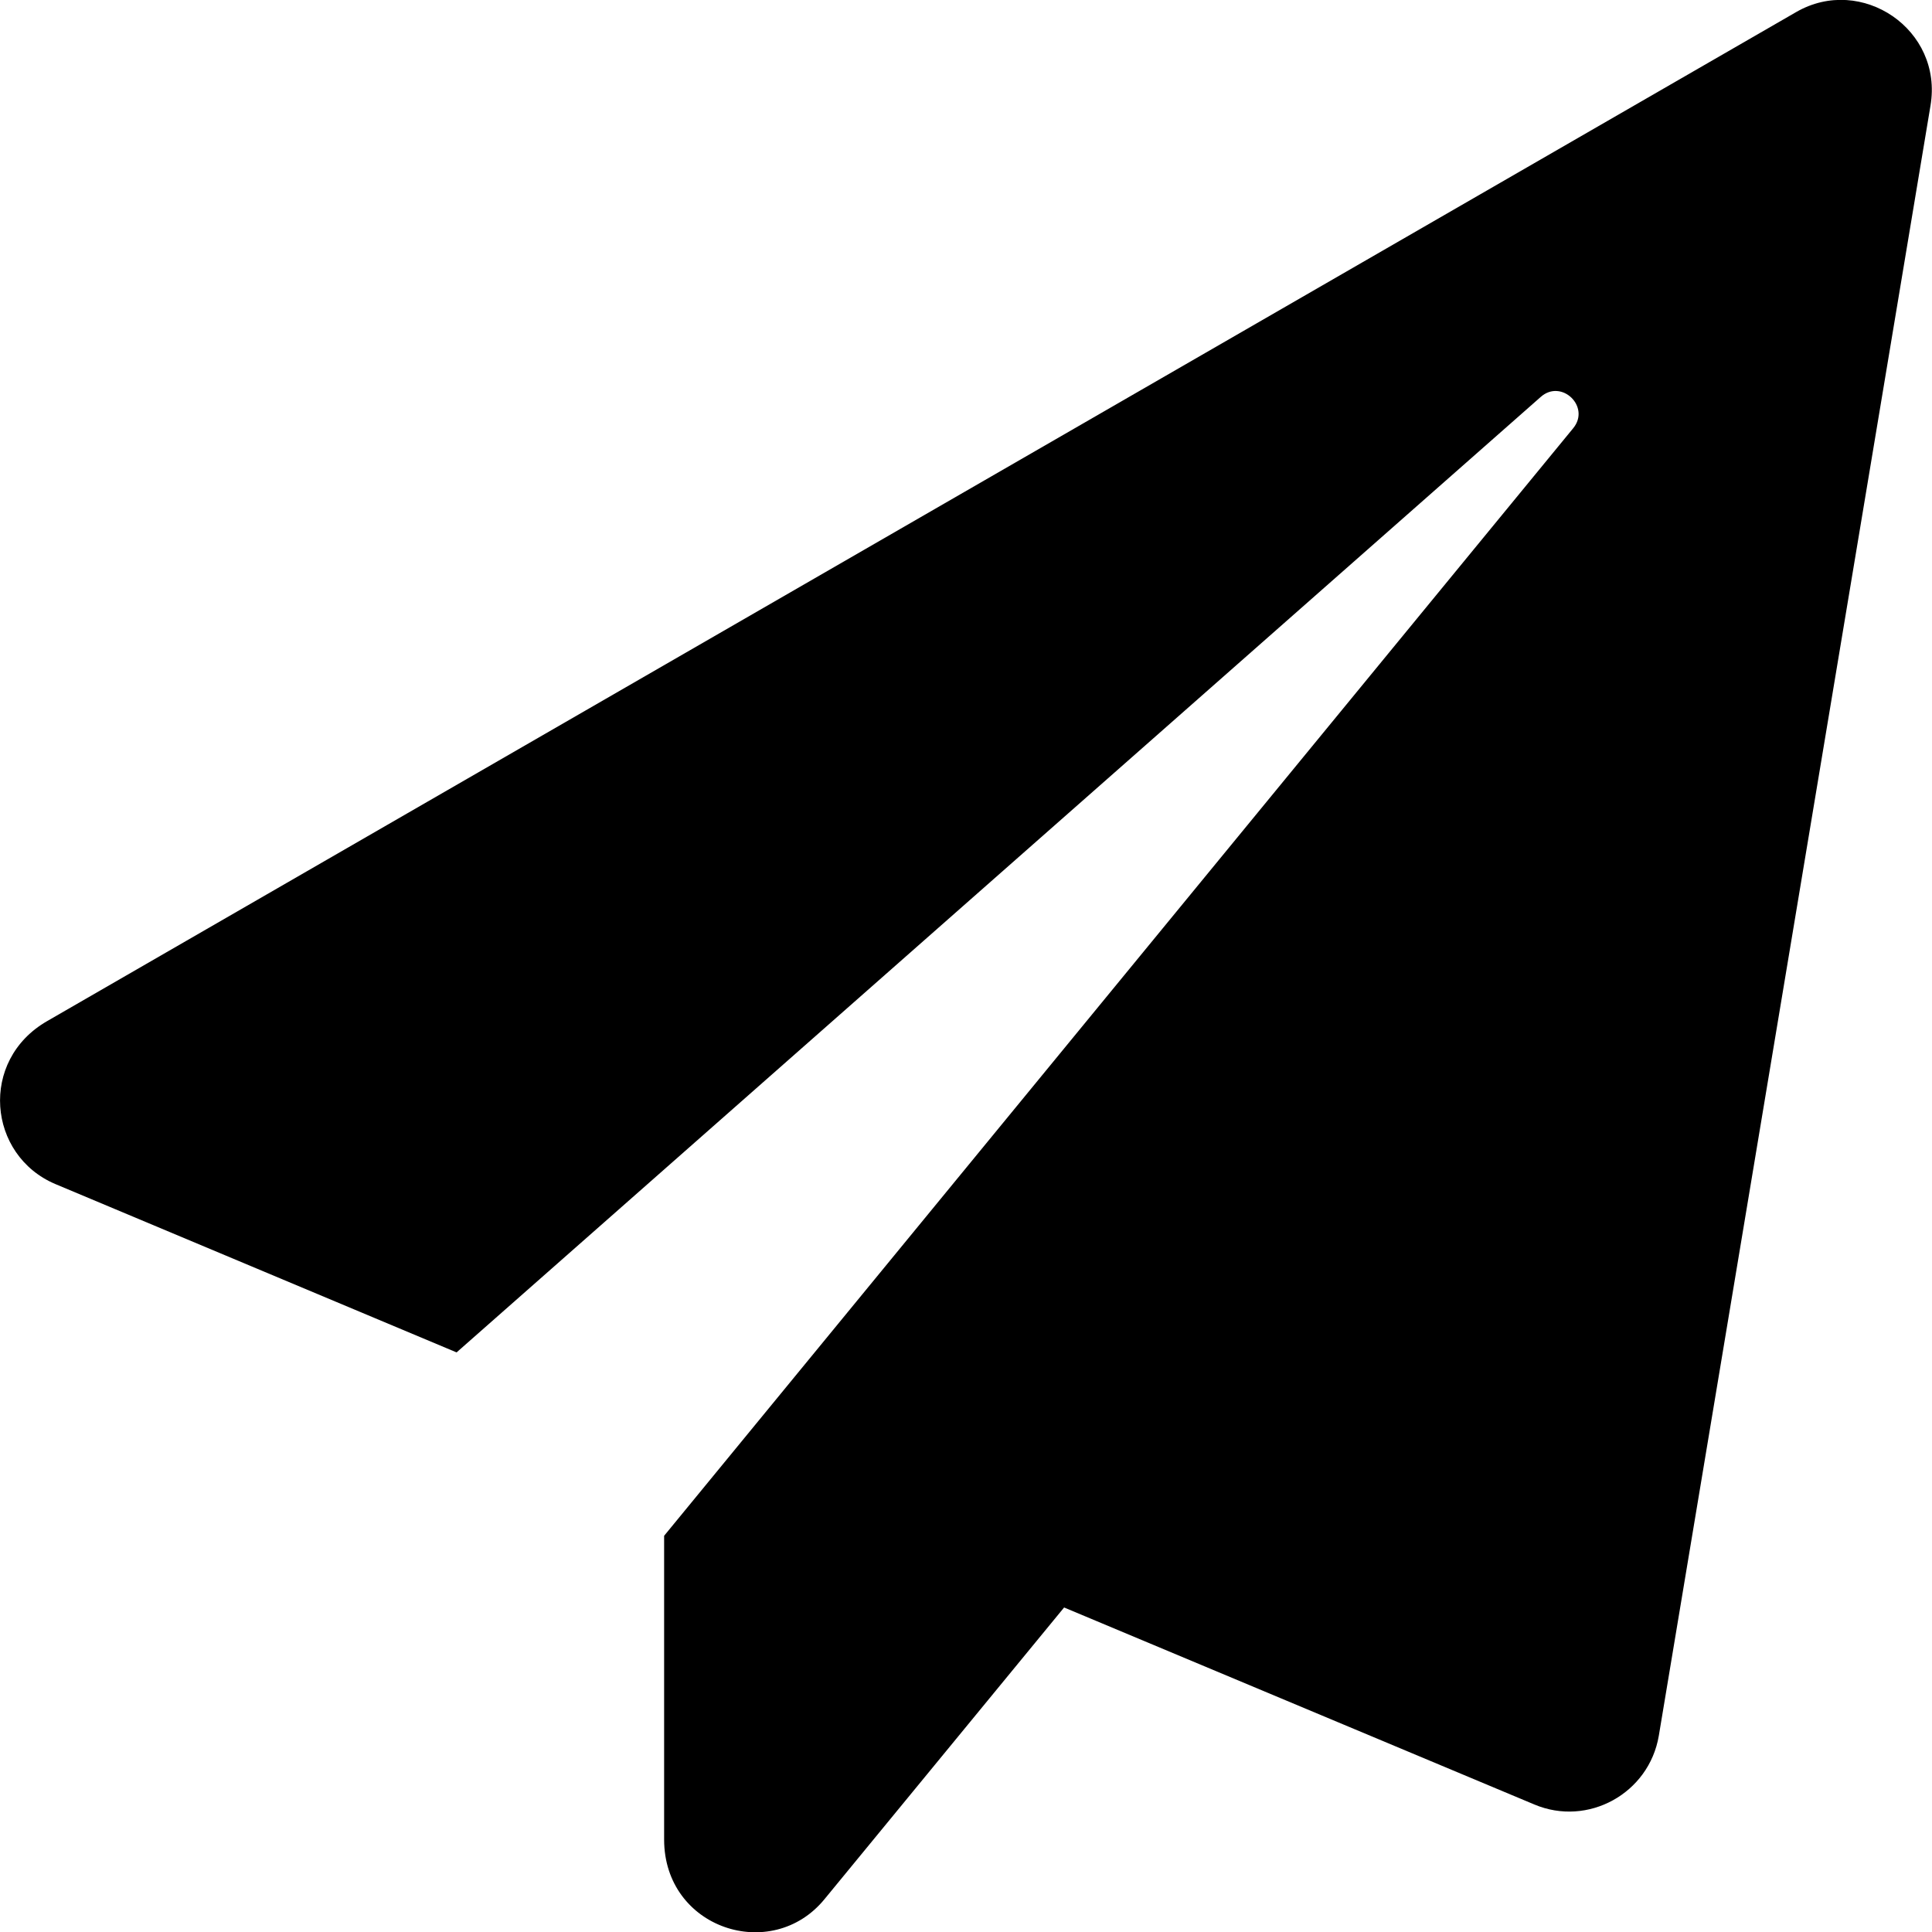
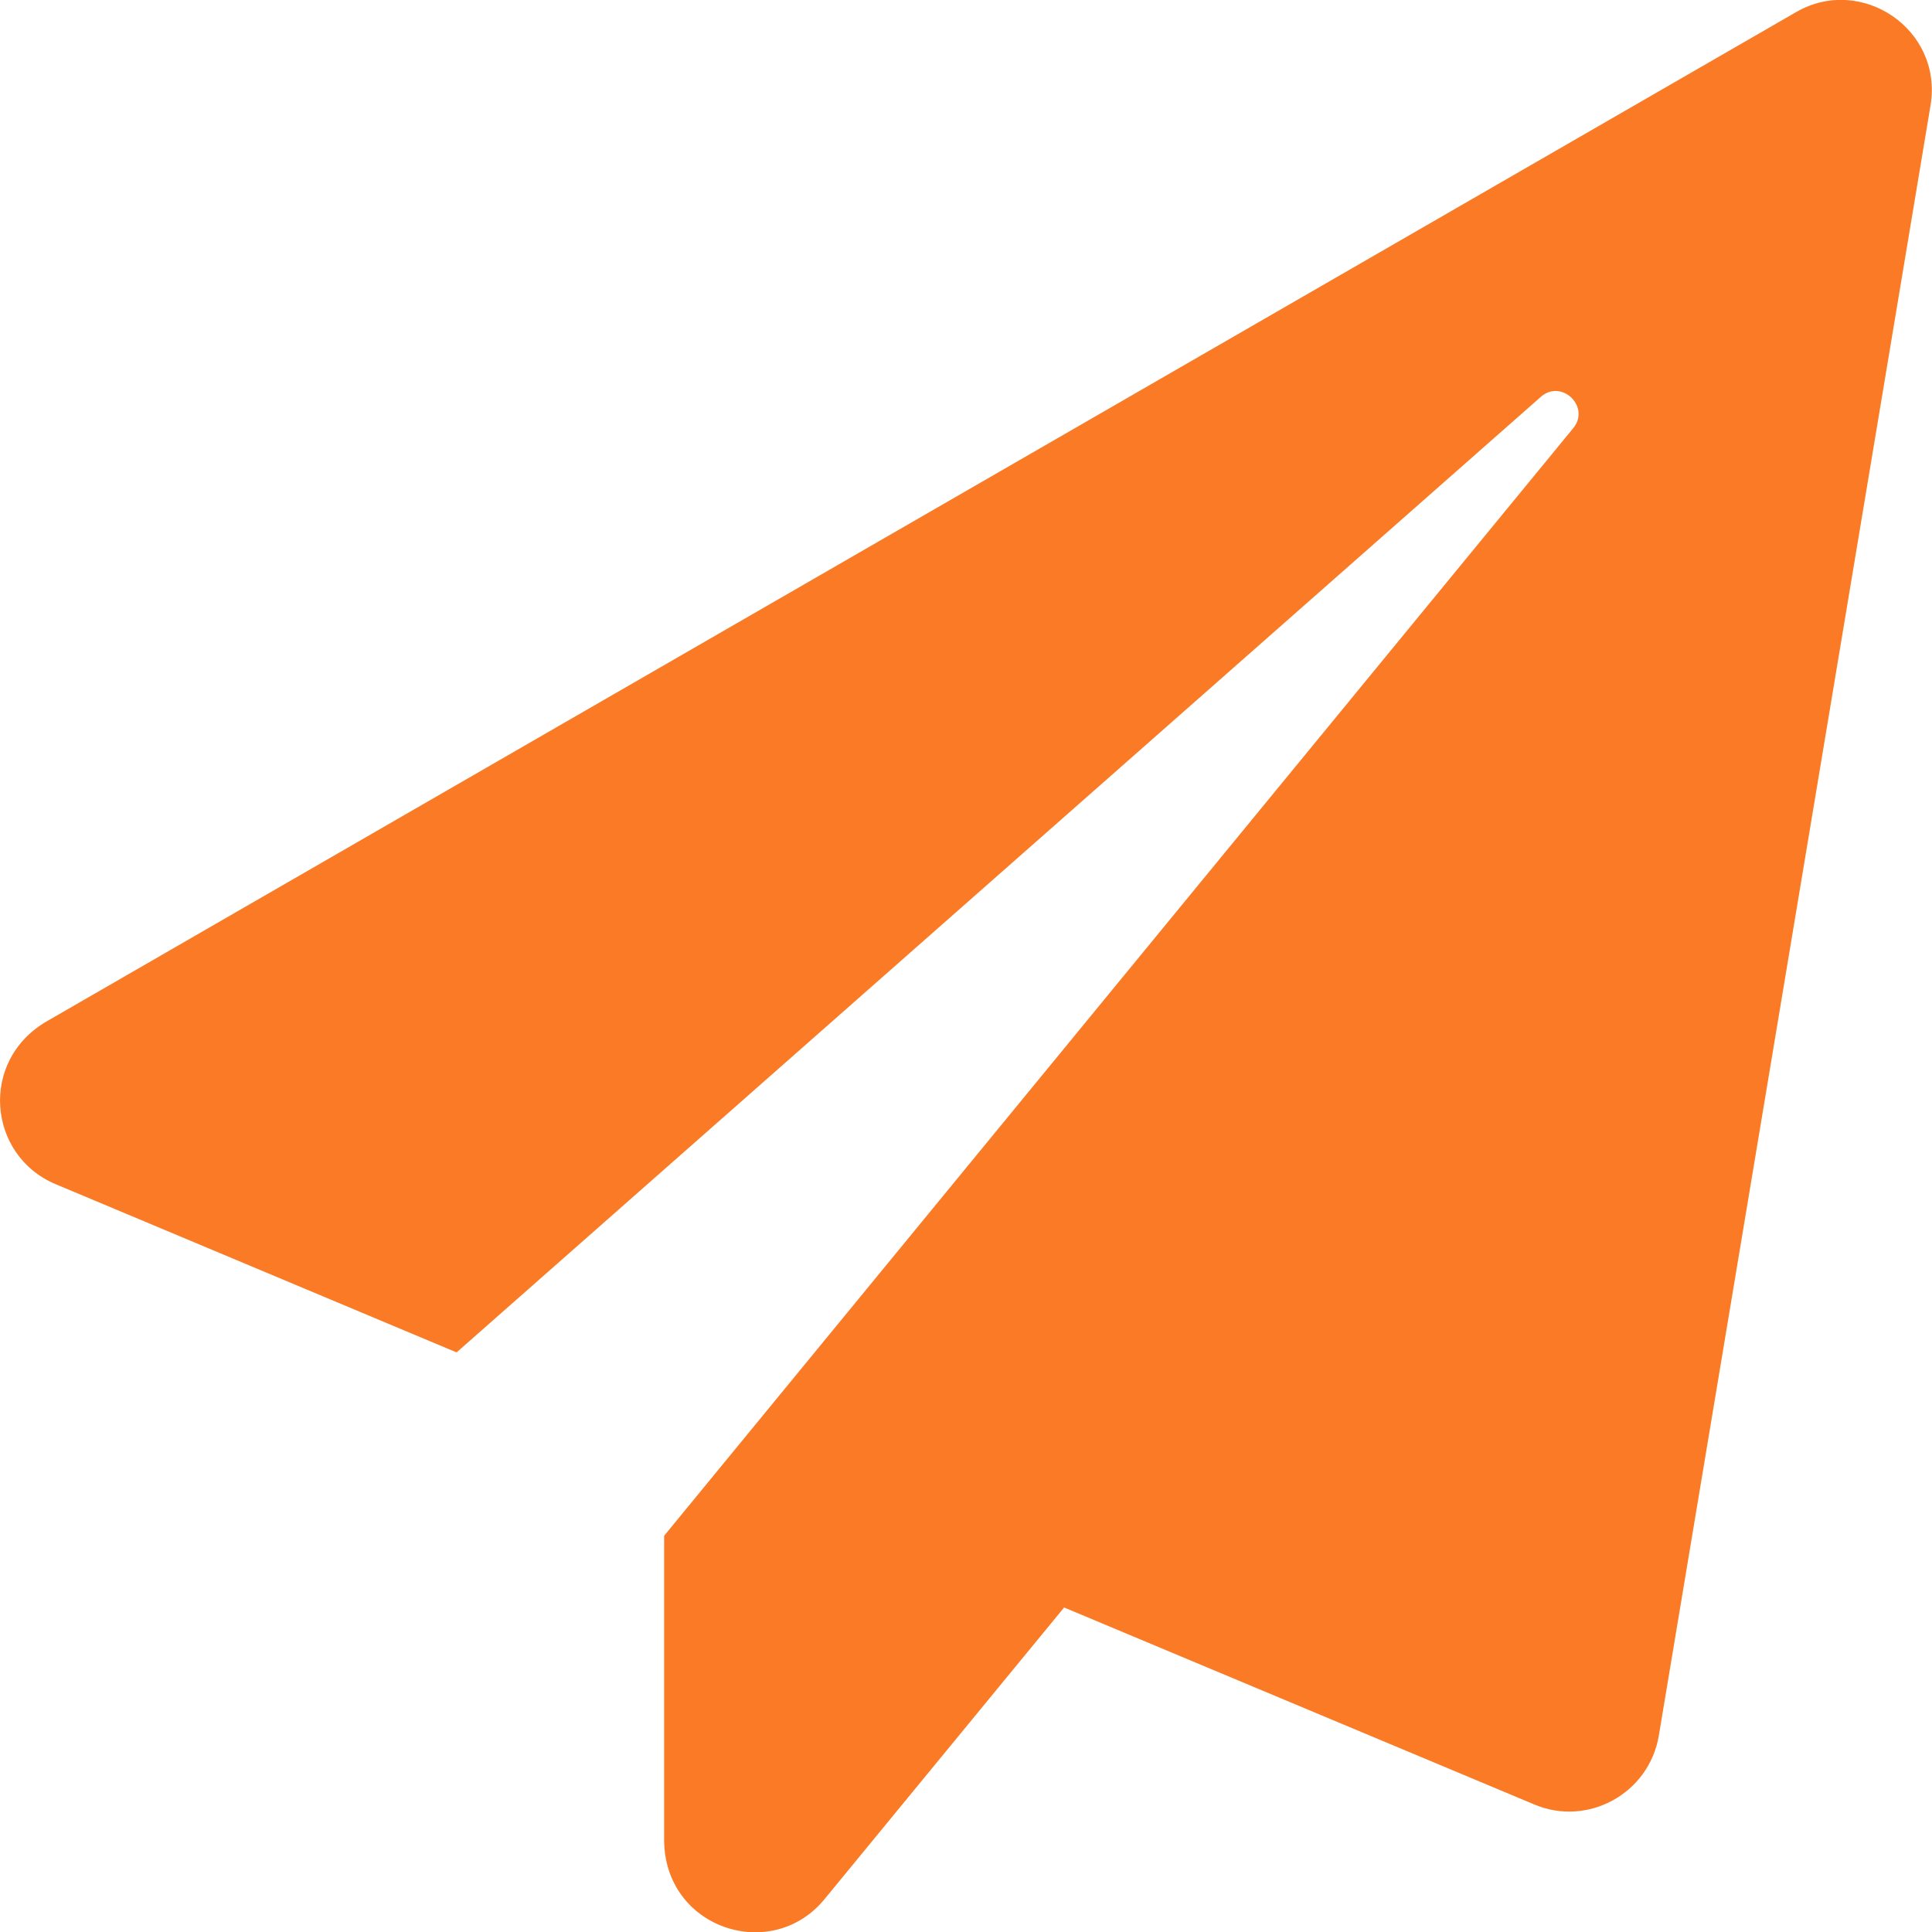
- <svg xmlns="http://www.w3.org/2000/svg" viewBox="0 0 512 512">
+ <svg xmlns="http://www.w3.org/2000/svg" viewBox="0 0 512 512" fill="#FA7A26">
  <path d="m476 3.2-463.5 267.4c-18.1 10.4-15.8 35.6 2.2 43.2l106.3 44.6 287.3-253.2c5.5-4.9 13.3 2.6 8.6 8.3l-240.9 293.5v80.5c0 23.6 28.5 32.9 42.5 15.8l63.5-77.3 124.6 52.2c14.2 6 30.4-2.9 33-18.2l72-432c3.4-20.2-18.3-34.8-35.6-24.8z" />
</svg>
